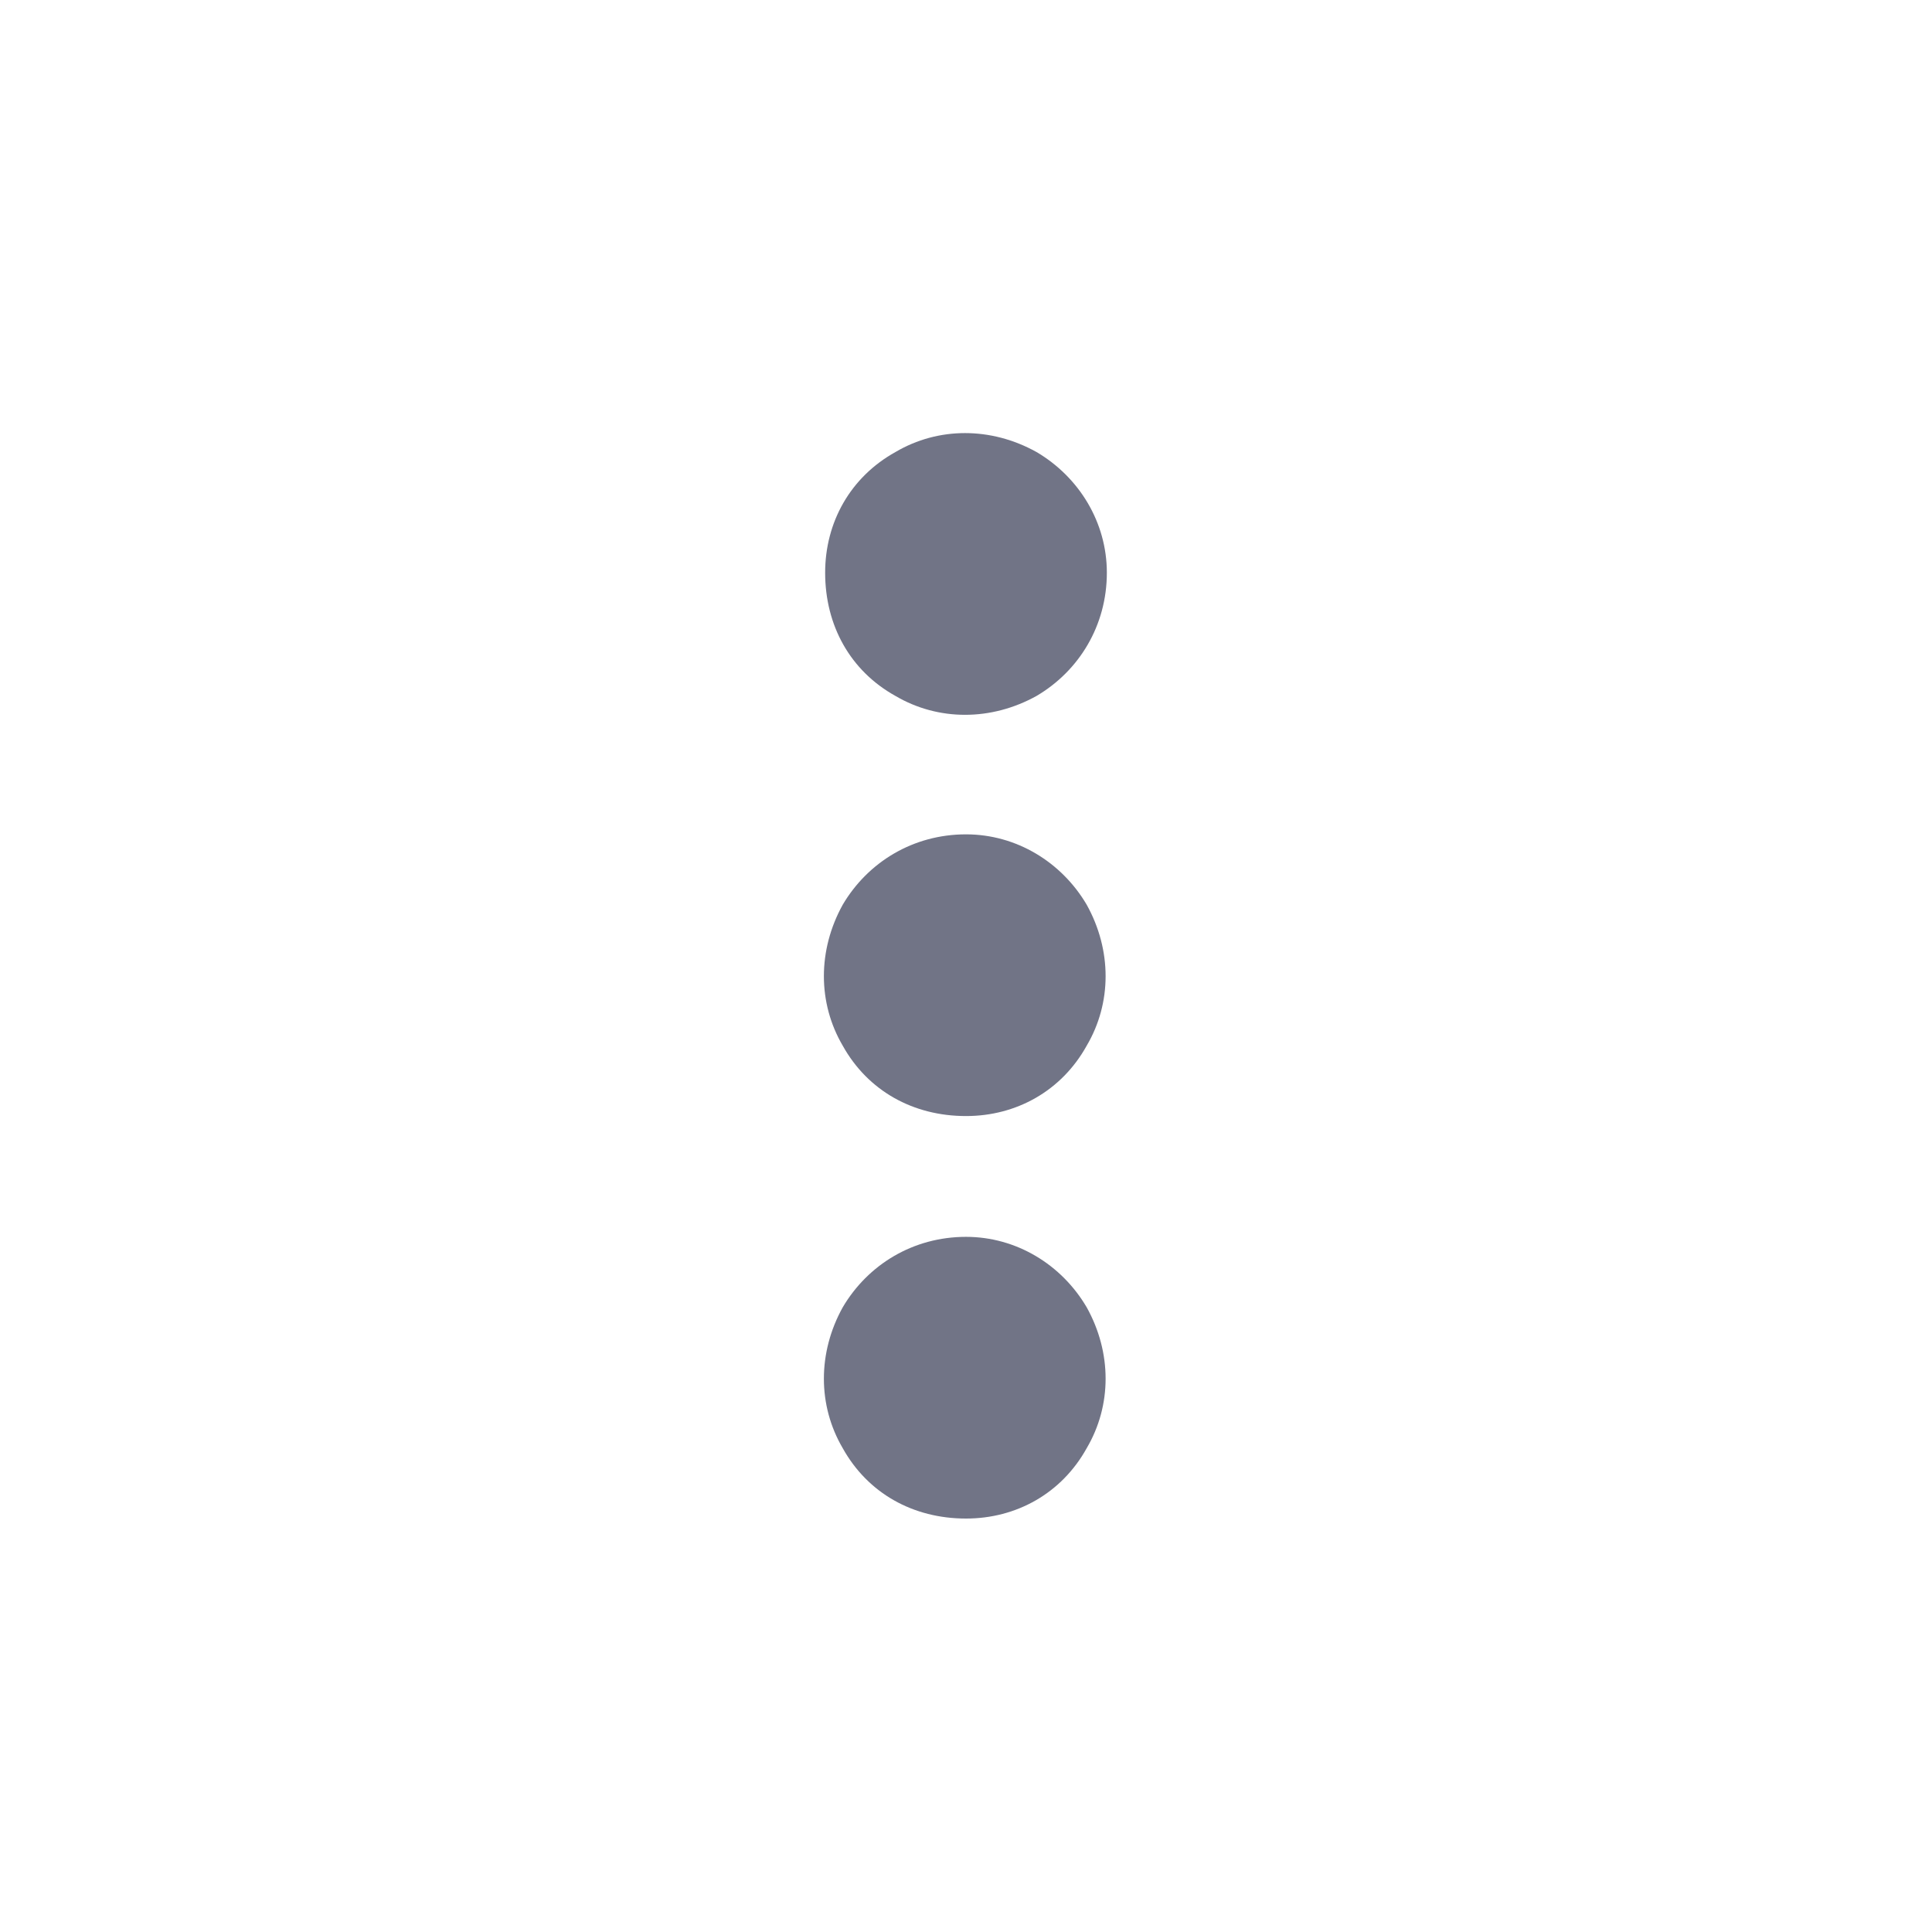
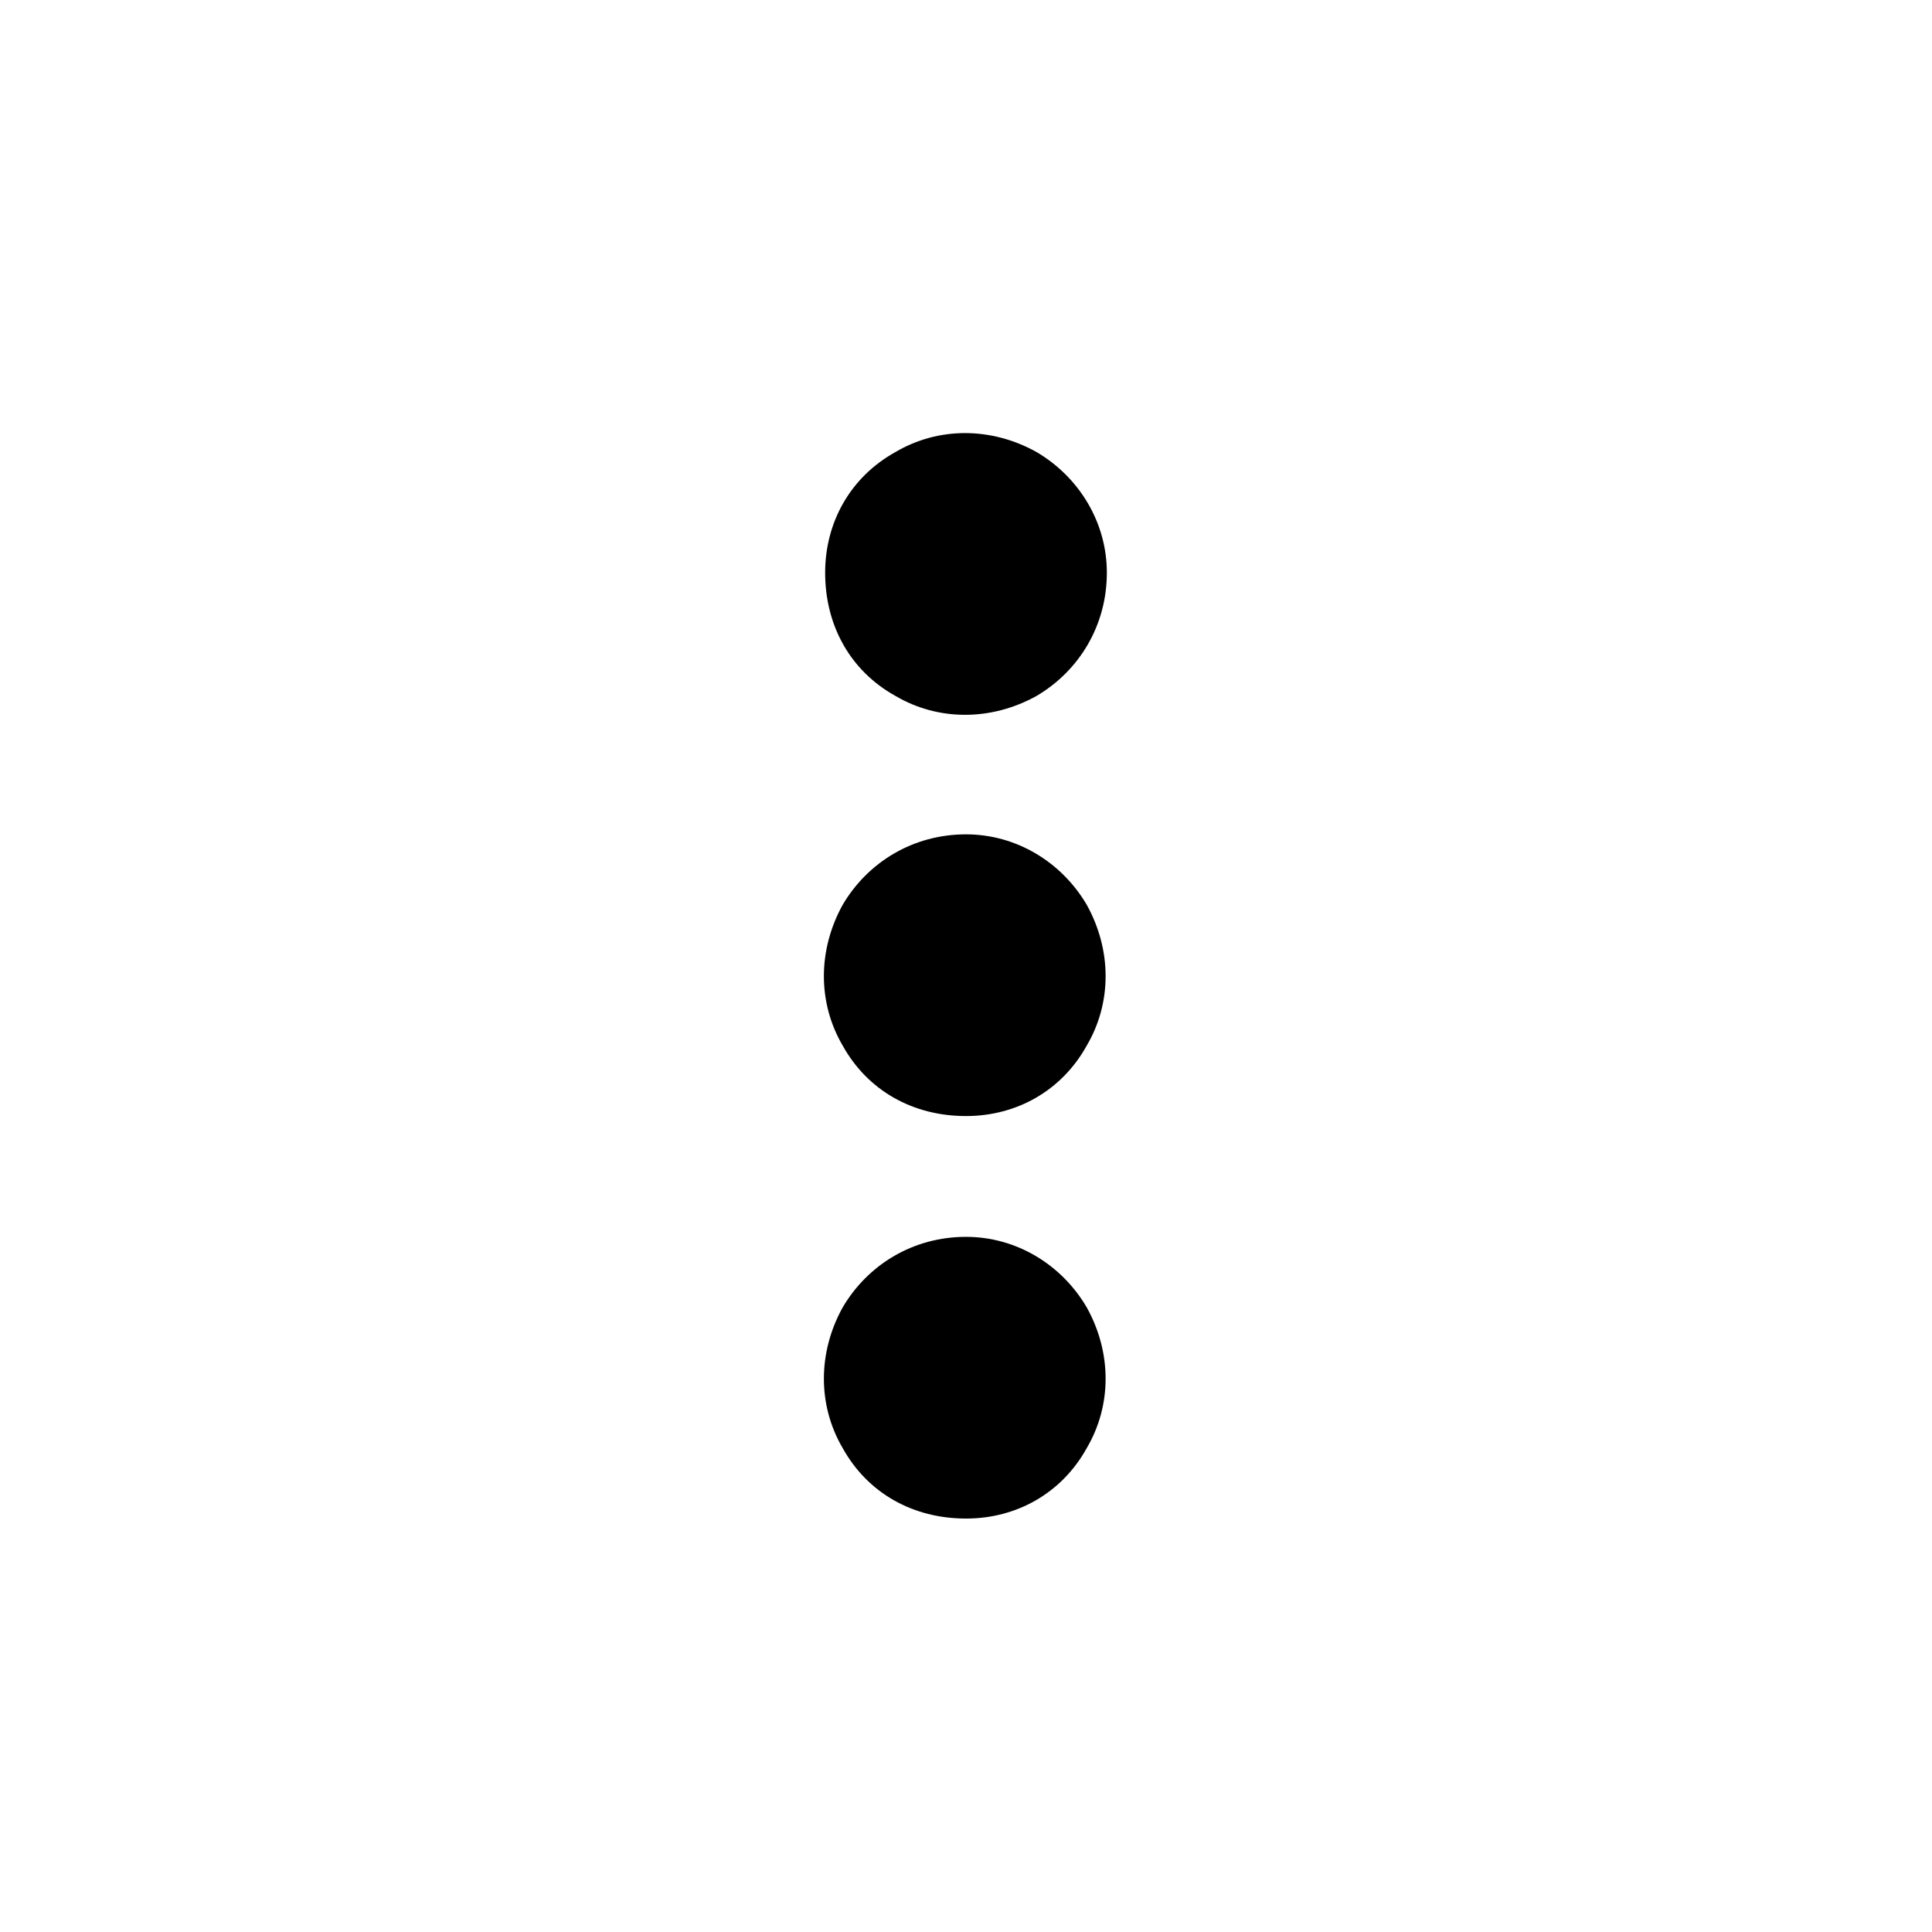
<svg xmlns="http://www.w3.org/2000/svg" width="21" height="21" viewBox="0 0 21 21" fill="none">
-   <path d="M10.5 13.444C11.047 13.444 11.539 13.745 11.812 14.21C12.086 14.702 12.086 15.276 11.812 15.741C11.539 16.233 11.047 16.506 10.5 16.506C9.926 16.506 9.434 16.233 9.16 15.741C8.887 15.276 8.887 14.702 9.16 14.21C9.434 13.745 9.926 13.444 10.5 13.444ZM10.5 9.069C11.047 9.069 11.539 9.37 11.812 9.834C12.086 10.327 12.086 10.901 11.812 11.366C11.539 11.858 11.047 12.131 10.5 12.131C9.926 12.131 9.434 11.858 9.16 11.366C8.887 10.901 8.887 10.327 9.16 9.834C9.434 9.37 9.926 9.069 10.5 9.069ZM12.031 6.225C12.031 6.799 11.73 7.292 11.266 7.565C10.773 7.838 10.199 7.838 9.734 7.565C9.242 7.292 8.969 6.799 8.969 6.225C8.969 5.678 9.242 5.186 9.734 4.913C10.199 4.639 10.773 4.639 11.266 4.913C11.73 5.186 12.031 5.678 12.031 6.225Z" fill="#717486" />
+   <path d="M10.5 13.444C11.047 13.444 11.539 13.745 11.812 14.21C12.086 14.702 12.086 15.276 11.812 15.741C11.539 16.233 11.047 16.506 10.5 16.506C9.926 16.506 9.434 16.233 9.16 15.741C8.887 15.276 8.887 14.702 9.16 14.21C9.434 13.745 9.926 13.444 10.5 13.444ZM10.5 9.069C11.047 9.069 11.539 9.37 11.812 9.834C12.086 10.327 12.086 10.901 11.812 11.366C11.539 11.858 11.047 12.131 10.5 12.131C9.926 12.131 9.434 11.858 9.16 11.366C8.887 10.901 8.887 10.327 9.16 9.834C9.434 9.37 9.926 9.069 10.5 9.069ZM12.031 6.225C12.031 6.799 11.73 7.292 11.266 7.565C10.773 7.838 10.199 7.838 9.734 7.565C9.242 7.292 8.969 6.799 8.969 6.225C8.969 5.678 9.242 5.186 9.734 4.913C10.199 4.639 10.773 4.639 11.266 4.913C11.73 5.186 12.031 5.678 12.031 6.225Z" fill="currentColor" />
</svg>
